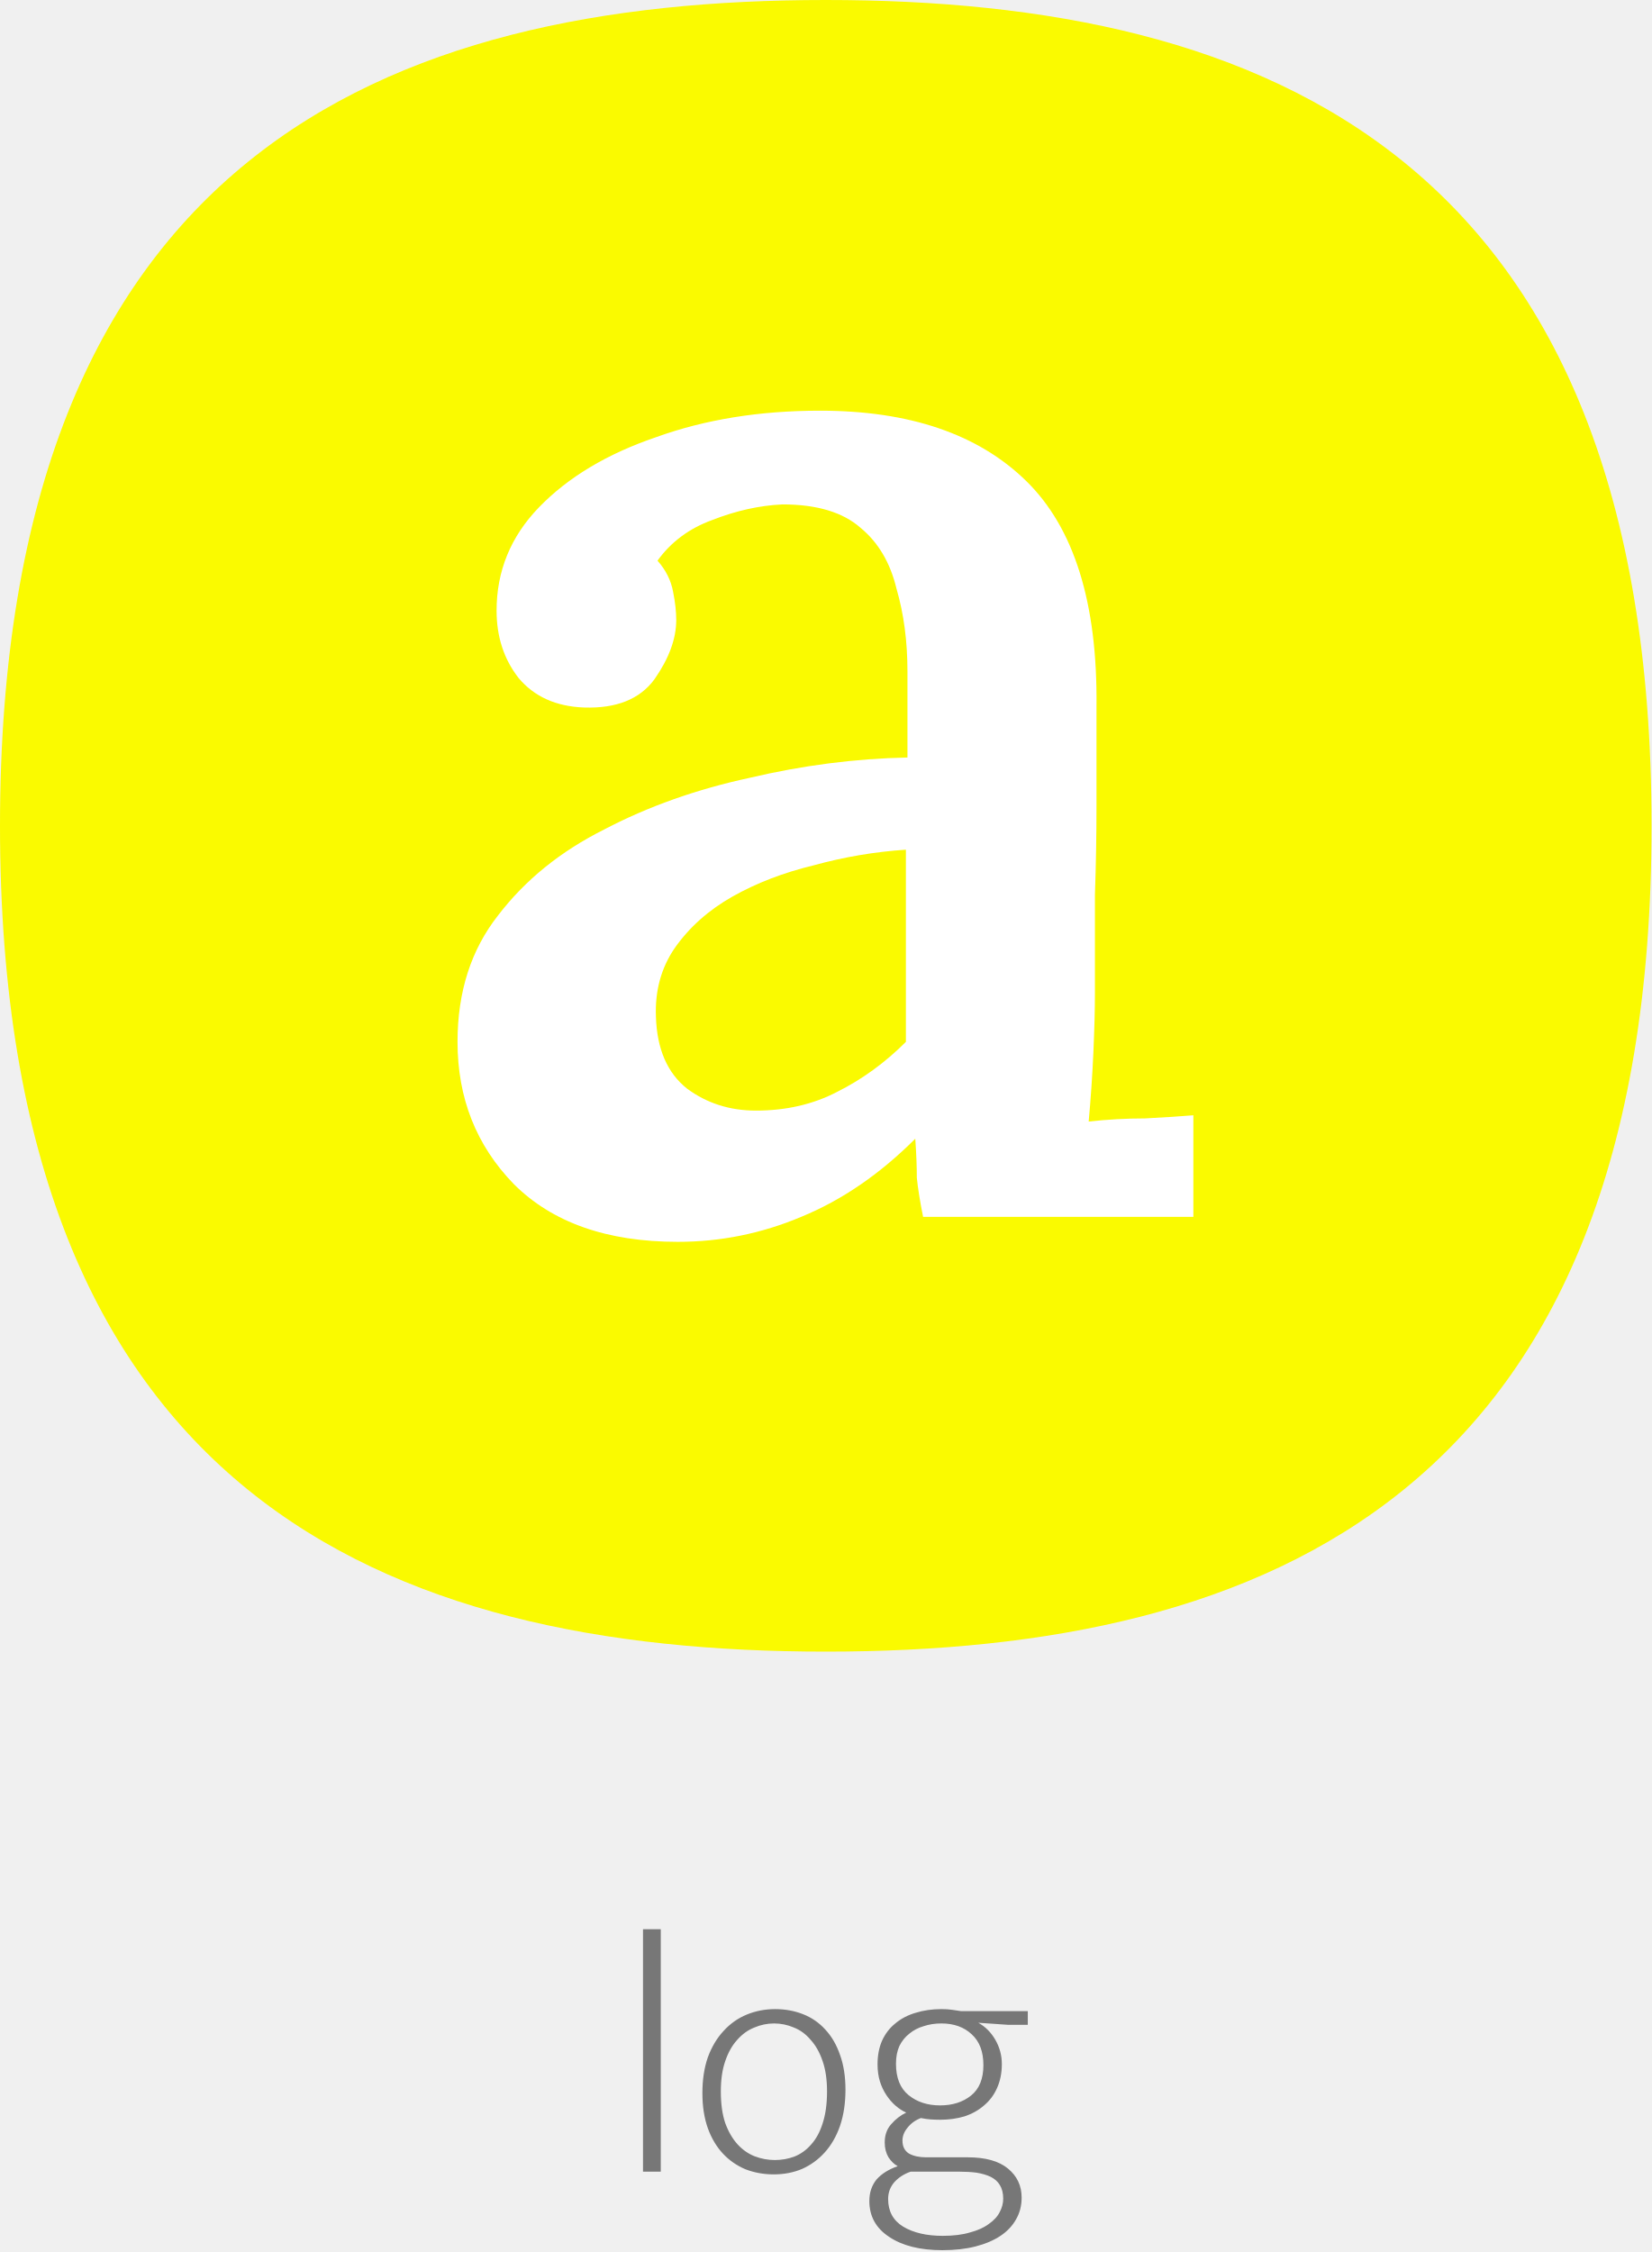
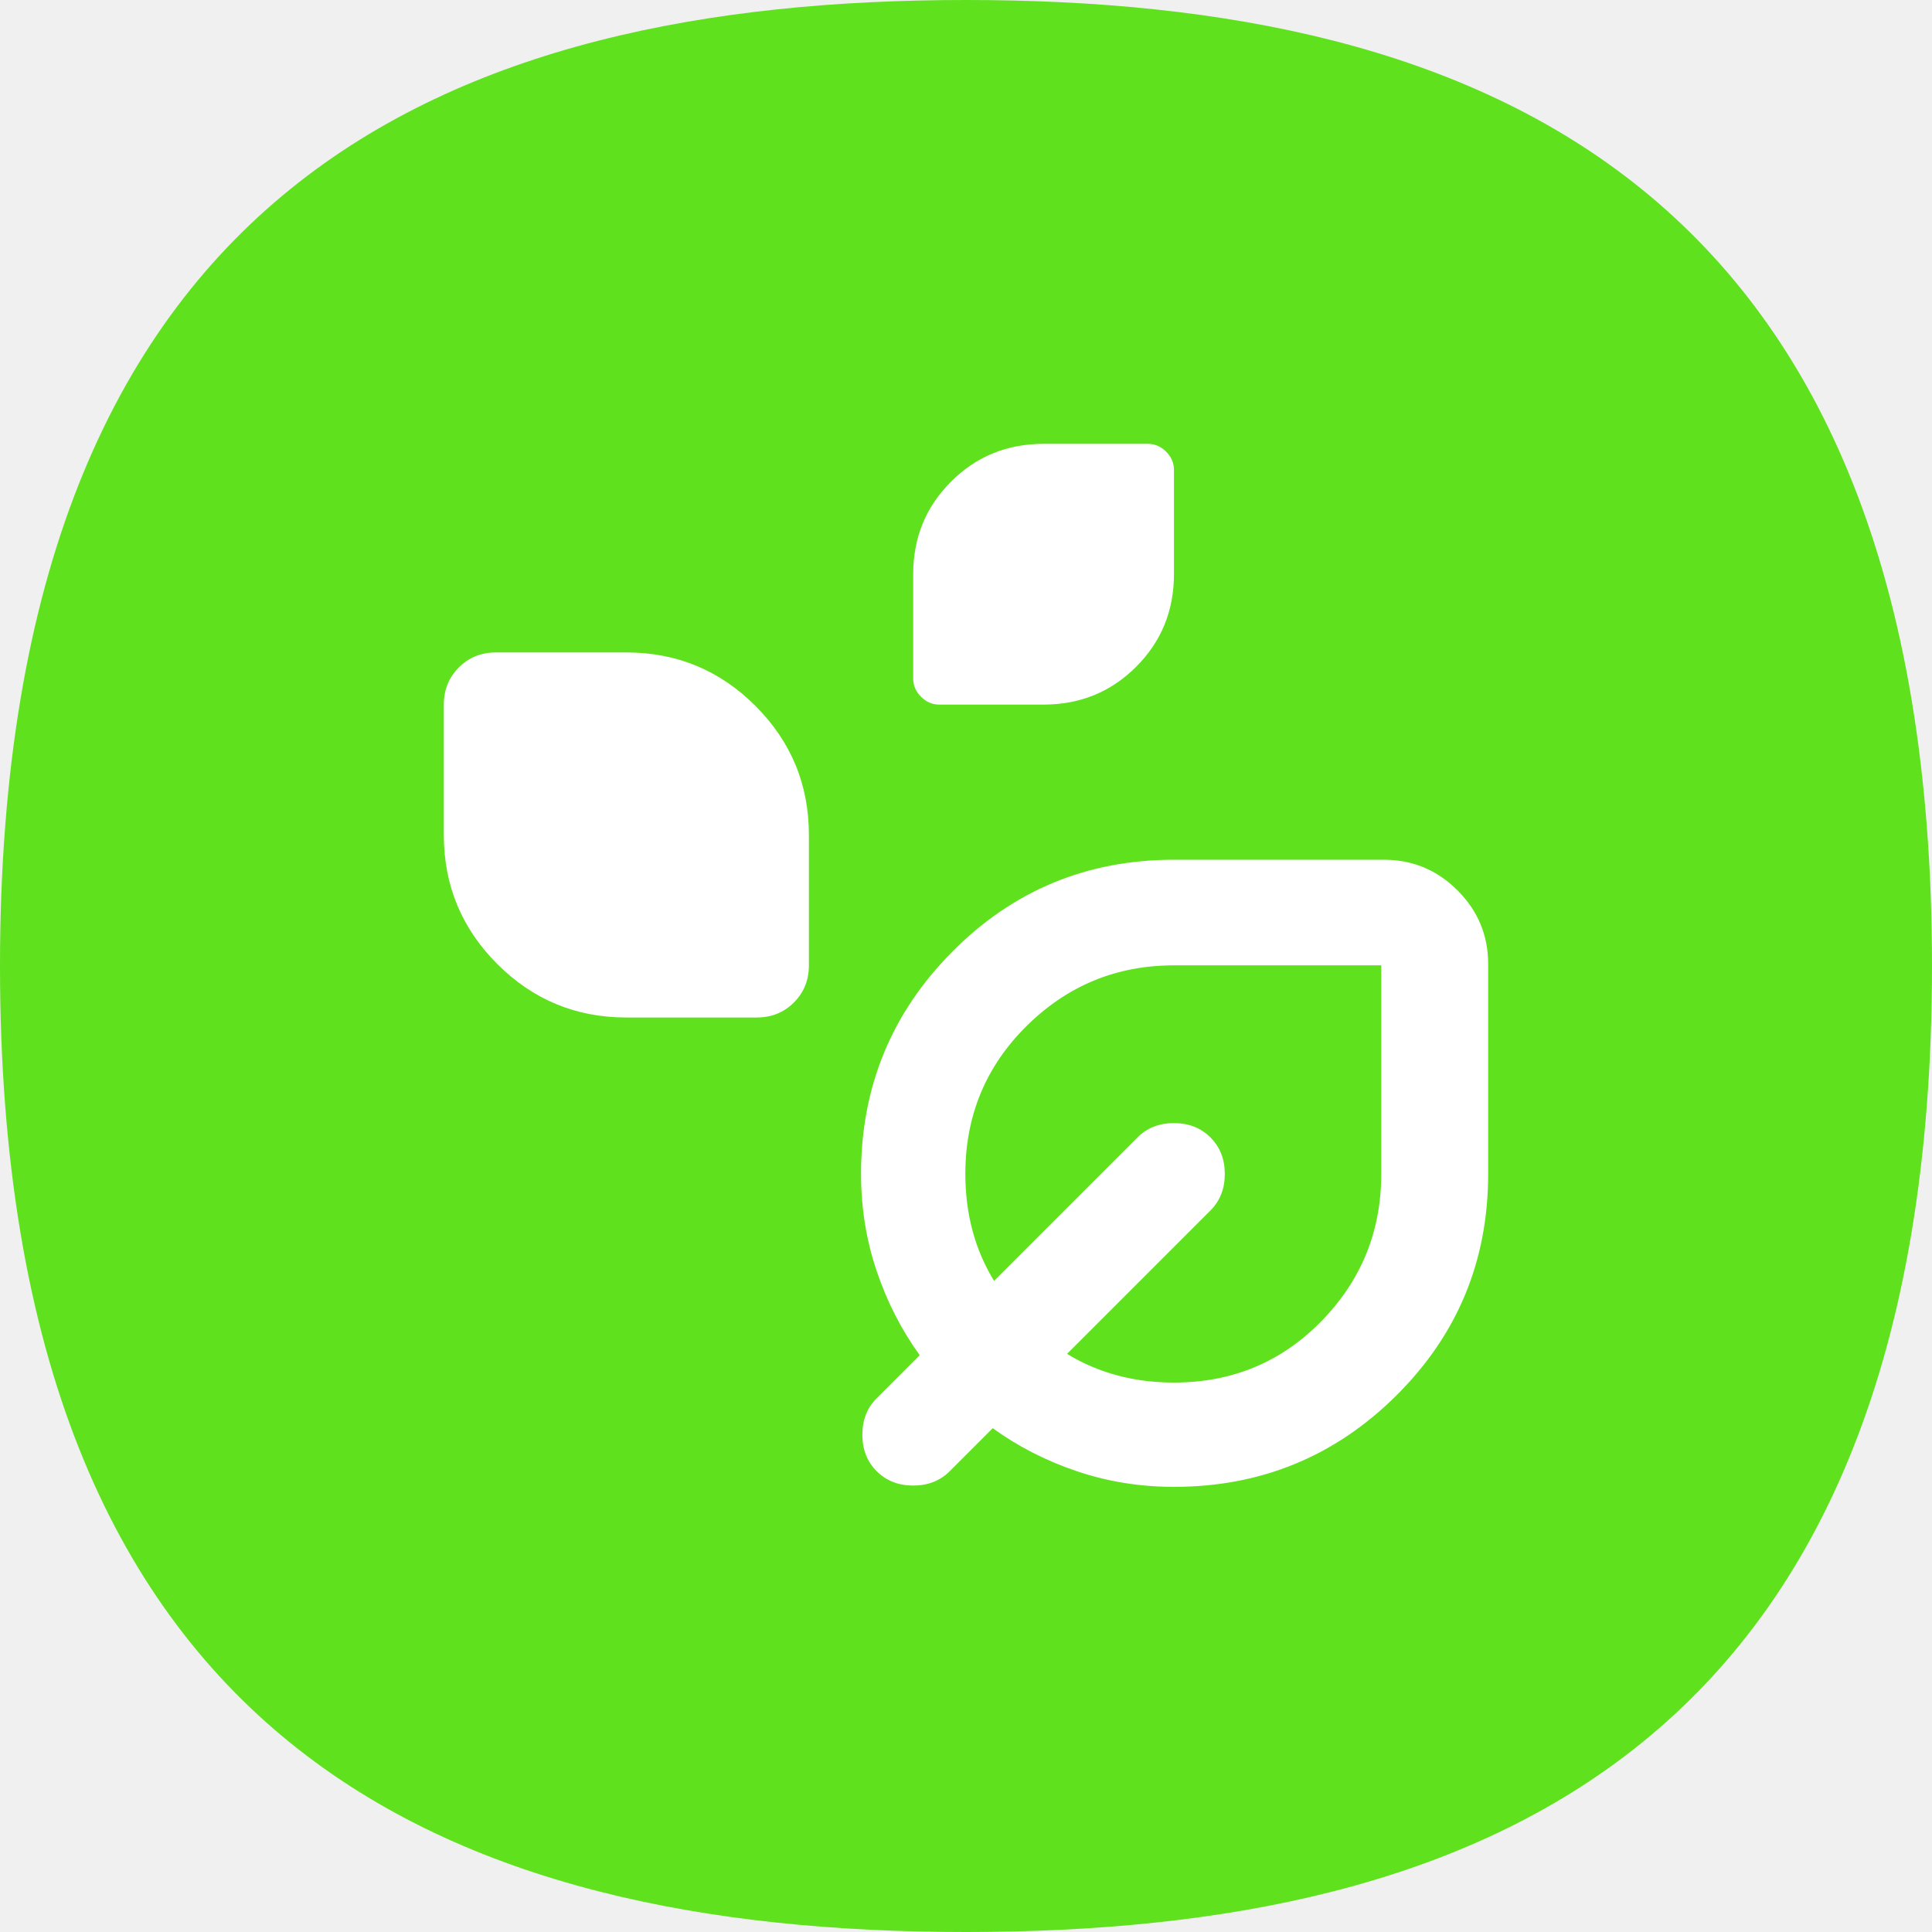
- <svg xmlns="http://www.w3.org/2000/svg" height="140" viewBox="0 0 740 1009" fill="none">
-   <path d="M288.109 973V864.37H296.065V973H288.109ZM378.825 936.28C378.825 942.298 378.009 947.704 376.377 952.498C374.745 957.19 372.45 961.168 369.492 964.432C366.636 967.594 363.27 970.042 359.394 971.776C355.518 973.408 351.285 974.224 346.695 974.224C342.207 974.224 337.974 973.459 333.996 971.929C330.12 970.297 326.754 967.951 323.898 964.891C321.042 961.831 318.798 958.057 317.166 953.569C315.534 948.979 314.718 943.726 314.718 937.81C314.718 931.792 315.534 926.437 317.166 921.745C318.9 917.053 321.246 913.126 324.204 909.964C327.162 906.7 330.63 904.252 334.608 902.62C338.586 900.988 342.819 900.172 347.307 900.172C351.795 900.172 355.977 900.937 359.853 902.467C363.729 903.997 367.044 906.292 369.798 909.352C372.654 912.412 374.847 916.186 376.377 920.674C378.009 925.162 378.825 930.364 378.825 936.28ZM370.563 937.045C370.563 931.741 369.9 927.202 368.574 923.428C367.248 919.552 365.463 916.39 363.219 913.942C361.077 911.392 358.578 909.556 355.722 908.434C352.866 907.21 349.908 906.598 346.848 906.598C343.788 906.598 340.83 907.21 337.974 908.434C335.118 909.556 332.568 911.392 330.324 913.942C328.08 916.39 326.295 919.552 324.969 923.428C323.643 927.202 322.98 931.741 322.98 937.045C322.98 942.655 323.643 947.398 324.969 951.274C326.397 955.15 328.233 958.312 330.477 960.76C332.721 963.208 335.271 964.993 338.127 966.115C341.085 967.237 344.094 967.798 347.154 967.798C350.214 967.798 353.121 967.288 355.875 966.268C358.731 965.146 361.23 963.361 363.372 960.913C365.616 958.465 367.35 955.303 368.574 951.427C369.9 947.449 370.563 942.655 370.563 937.045ZM393.196 924.958C393.196 920.98 393.859 917.461 395.185 914.401C396.613 911.239 398.602 908.638 401.152 906.598C403.702 904.456 406.711 902.875 410.179 901.855C413.749 900.733 417.625 900.172 421.807 900.172C423.643 900.172 425.224 900.274 426.55 900.478C427.978 900.682 429.355 900.886 430.681 901.09H460.516V907.21H451.642L438.331 906.292C441.493 908.026 444.043 910.576 445.981 913.942C447.919 917.308 448.888 920.929 448.888 924.805C448.888 928.783 448.174 932.353 446.746 935.515C445.42 938.575 443.482 941.176 440.932 943.318C438.484 945.46 435.577 947.092 432.211 948.214C428.845 949.234 425.173 949.744 421.195 949.744C419.767 949.744 418.339 949.693 416.911 949.591C415.585 949.489 414.157 949.285 412.627 948.979C410.179 949.897 408.19 951.325 406.66 953.263C405.13 955.099 404.365 957.037 404.365 959.077C404.365 961.729 405.334 963.667 407.272 964.891C409.312 966.013 411.862 966.574 414.922 966.574H433.588C441.544 966.574 447.562 968.257 451.642 971.623C455.722 974.989 457.762 979.324 457.762 984.628C457.762 988.198 456.946 991.411 455.314 994.267C453.682 997.225 451.336 999.724 448.276 1001.76C445.216 1003.8 441.493 1005.39 437.107 1006.51C432.721 1007.63 427.774 1008.19 422.266 1008.19C412.27 1008.19 404.314 1006.2 398.398 1002.22C392.482 998.347 389.524 992.992 389.524 986.158C389.524 982.384 390.595 979.171 392.737 976.519C394.981 973.969 398.143 971.98 402.223 970.552C400.693 969.736 399.316 968.41 398.092 966.574C396.97 964.636 396.409 962.443 396.409 959.995C396.409 956.629 397.378 953.875 399.316 951.733C401.254 949.489 403.498 947.755 406.048 946.531C404.416 945.817 402.835 944.797 401.305 943.471C399.775 942.145 398.398 940.564 397.174 938.728C395.95 936.892 394.981 934.852 394.267 932.608C393.553 930.262 393.196 927.712 393.196 924.958ZM408.037 973C405.079 974.02 402.631 975.601 400.693 977.743C398.857 979.885 397.939 982.384 397.939 985.24C397.939 990.748 400.183 994.879 404.671 997.633C409.261 1000.39 415.177 1001.76 422.419 1001.76C427.213 1001.76 431.293 1001.25 434.659 1000.23C438.127 999.316 440.932 998.041 443.074 996.409C445.318 994.879 446.95 993.094 447.97 991.054C448.99 989.116 449.5 987.127 449.5 985.087C449.5 982.639 448.99 980.599 447.97 978.967C447.052 977.437 445.675 976.213 443.839 975.295C442.105 974.479 440.014 973.867 437.566 973.459C435.22 973.153 432.619 973 429.763 973H408.037ZM440.626 925.264C440.626 919.246 438.892 914.656 435.424 911.494C431.956 908.23 427.417 906.598 421.807 906.598C418.951 906.598 416.299 907.006 413.851 907.822C411.403 908.536 409.261 909.658 407.425 911.188C405.589 912.616 404.11 914.452 402.988 916.696C401.968 918.94 401.458 921.592 401.458 924.652C401.458 930.976 403.345 935.668 407.119 938.728C410.893 941.788 415.585 943.318 421.195 943.318C426.805 943.318 431.446 941.839 435.118 938.881C438.79 935.923 440.626 931.384 440.626 925.264Z" fill="#777" />
-   <path d="M0 370C0 70 173 0 370 0C567 0 740 70 740 370C740 670 567 740 370 740C173 740 0 670 0 370Z" fill="#FAFA00" />
-   <path d="M413.6 545.2C412.2 538.2 411.267 532.367 410.8 527.7C410.8 522.567 410.567 516.733 410.1 510.2C394.233 526.067 377.2 537.733 359 545.2C341.267 552.667 322.833 556.4 303.7 556.4C271.967 556.4 247.467 547.767 230.2 530.5C213.4 513.233 205 492 205 466.8C205 444.4 211.067 425.5 223.2 410.1C235.333 394.233 251.2 381.4 270.8 371.6C290.4 361.333 312.1 353.633 335.9 348.5C359.7 342.9 383.267 339.867 406.6 339.4V300.9C406.6 287.367 404.967 275 401.7 263.8C398.9 252.133 393.533 243.033 385.6 236.5C377.667 229.5 366 226 350.6 226C340.333 226.467 329.833 228.8 319.1 233C308.833 236.733 300.667 242.8 294.6 251.2C298.333 255.4 300.667 260.067 301.6 265.2C302.533 269.867 303 274.067 303 277.8C303 286.2 299.733 295.067 293.2 304.4C286.667 313.267 276.167 317.467 261.7 317C249.1 316.533 239.3 312.1 232.3 303.7C225.767 295.3 222.5 285.267 222.5 273.6C222.5 255.867 228.8 240.467 241.4 227.4C254.467 213.867 271.967 203.367 293.9 195.9C315.833 187.967 340.333 184 367.4 184C407.533 184 438.333 194.5 459.8 215.5C481.267 236.5 491.767 270.1 491.3 316.3C491.3 332.633 491.3 347.567 491.3 361.1C491.3 374.167 491.067 387.467 490.6 401C490.6 414.067 490.6 428.767 490.6 445.1C490.6 452.1 490.367 460.967 489.9 471.7C489.433 481.967 488.733 492.233 487.8 502.5C496.2 501.567 504.6 501.1 513 501.1C521.867 500.633 529.1 500.167 534.7 499.7V545.2H413.6ZM405.9 380.7C391.9 381.633 378.133 383.967 364.6 387.7C351.067 390.967 338.933 395.633 328.2 401.7C317.467 407.767 308.833 415.467 302.3 424.8C296.233 433.667 293.433 443.933 293.9 455.6C294.367 470.067 299.033 480.8 307.9 487.8C316.767 494.333 327.033 497.6 338.7 497.6C352.233 497.6 364.367 494.8 375.1 489.2C386.3 483.6 396.567 476.133 405.9 466.8C405.9 462.133 405.9 457.233 405.9 452.1C405.9 446.967 405.9 441.833 405.9 436.7C405.9 430.167 405.9 422 405.9 412.2C405.9 402.4 405.9 391.9 405.9 380.7Z" fill="white" />
+ <svg xmlns="http://www.w3.org/2000/svg" width="100" height="100" viewBox="0 0 740 740" fill="#5FE11E">
+   <path d="M0 370C0 70 173 0 370 0C567 0 740 70 740 370C740 670 567 740 370 740C173 740 0 670 0 370Z" />
+   <path d="M359.763 269.875C357.099 269.875 354.769 268.876 352.772 266.879C350.774 264.881 349.775 262.551 349.775 259.888V219.938C349.775 205.955 354.603 194.137 364.257 184.482C373.912 174.827 385.73 170 399.713 170H439.663C442.326 170 444.657 170.999 446.654 172.996C448.652 174.994 449.65 177.324 449.65 179.988V219.938C449.65 233.92 444.823 245.739 435.169 255.393C425.514 265.048 413.695 269.875 399.713 269.875H359.763ZM239.913 389.725C220.603 389.725 204.124 382.901 190.474 369.251C176.825 355.601 170 339.122 170 319.813V269.875C170 264.216 171.914 259.471 175.743 255.643C179.571 251.814 184.315 249.9 189.975 249.9H239.913C259.222 249.9 275.701 256.725 289.351 270.375C303 284.024 309.825 300.504 309.825 319.813V369.75C309.825 375.41 307.911 380.154 304.082 383.983C300.254 387.811 295.51 389.725 289.85 389.725H239.913ZM449.65 569.501C436.667 569.501 424.265 567.503 412.447 563.508C400.628 559.513 389.892 554.02 380.237 547.029L363.758 563.508C360.096 567.17 355.435 569.001 349.775 569.001C344.116 569.001 339.455 567.17 335.793 563.508C332.131 559.846 330.3 555.185 330.3 549.526C330.3 543.866 332.131 539.205 335.793 535.543L352.272 519.064C345.281 509.409 339.788 498.672 335.793 486.854C331.798 475.035 329.8 462.634 329.8 449.65C329.8 416.359 341.452 387.978 364.757 364.507C388.061 341.036 416.359 329.301 449.65 329.301H530.05C541.036 329.301 550.441 333.213 558.265 341.036C566.088 348.86 570 358.265 570 369.251V449.65C570 482.942 558.265 511.24 534.794 534.544C511.323 557.849 482.942 569.501 449.65 569.501ZM449.65 529.551C471.956 529.551 490.766 521.727 506.08 506.08C521.394 490.433 529.051 471.623 529.051 449.65V369.75H449.65C427.678 369.75 408.868 377.491 393.221 392.971C377.574 408.452 369.75 427.345 369.75 449.65C369.75 457.308 370.666 464.548 372.497 471.373C374.328 478.198 377.074 484.607 380.737 490.599L435.668 435.668C439.33 432.006 443.991 430.175 449.65 430.175C455.31 430.175 459.971 432.006 463.633 435.668C467.295 439.33 469.126 443.991 469.126 449.65C469.126 455.31 467.295 459.971 463.633 463.633L408.702 518.564C414.694 522.226 421.103 524.973 427.928 526.804C434.752 528.635 441.993 529.551 449.65 529.551Z" fill="white" />
</svg>
